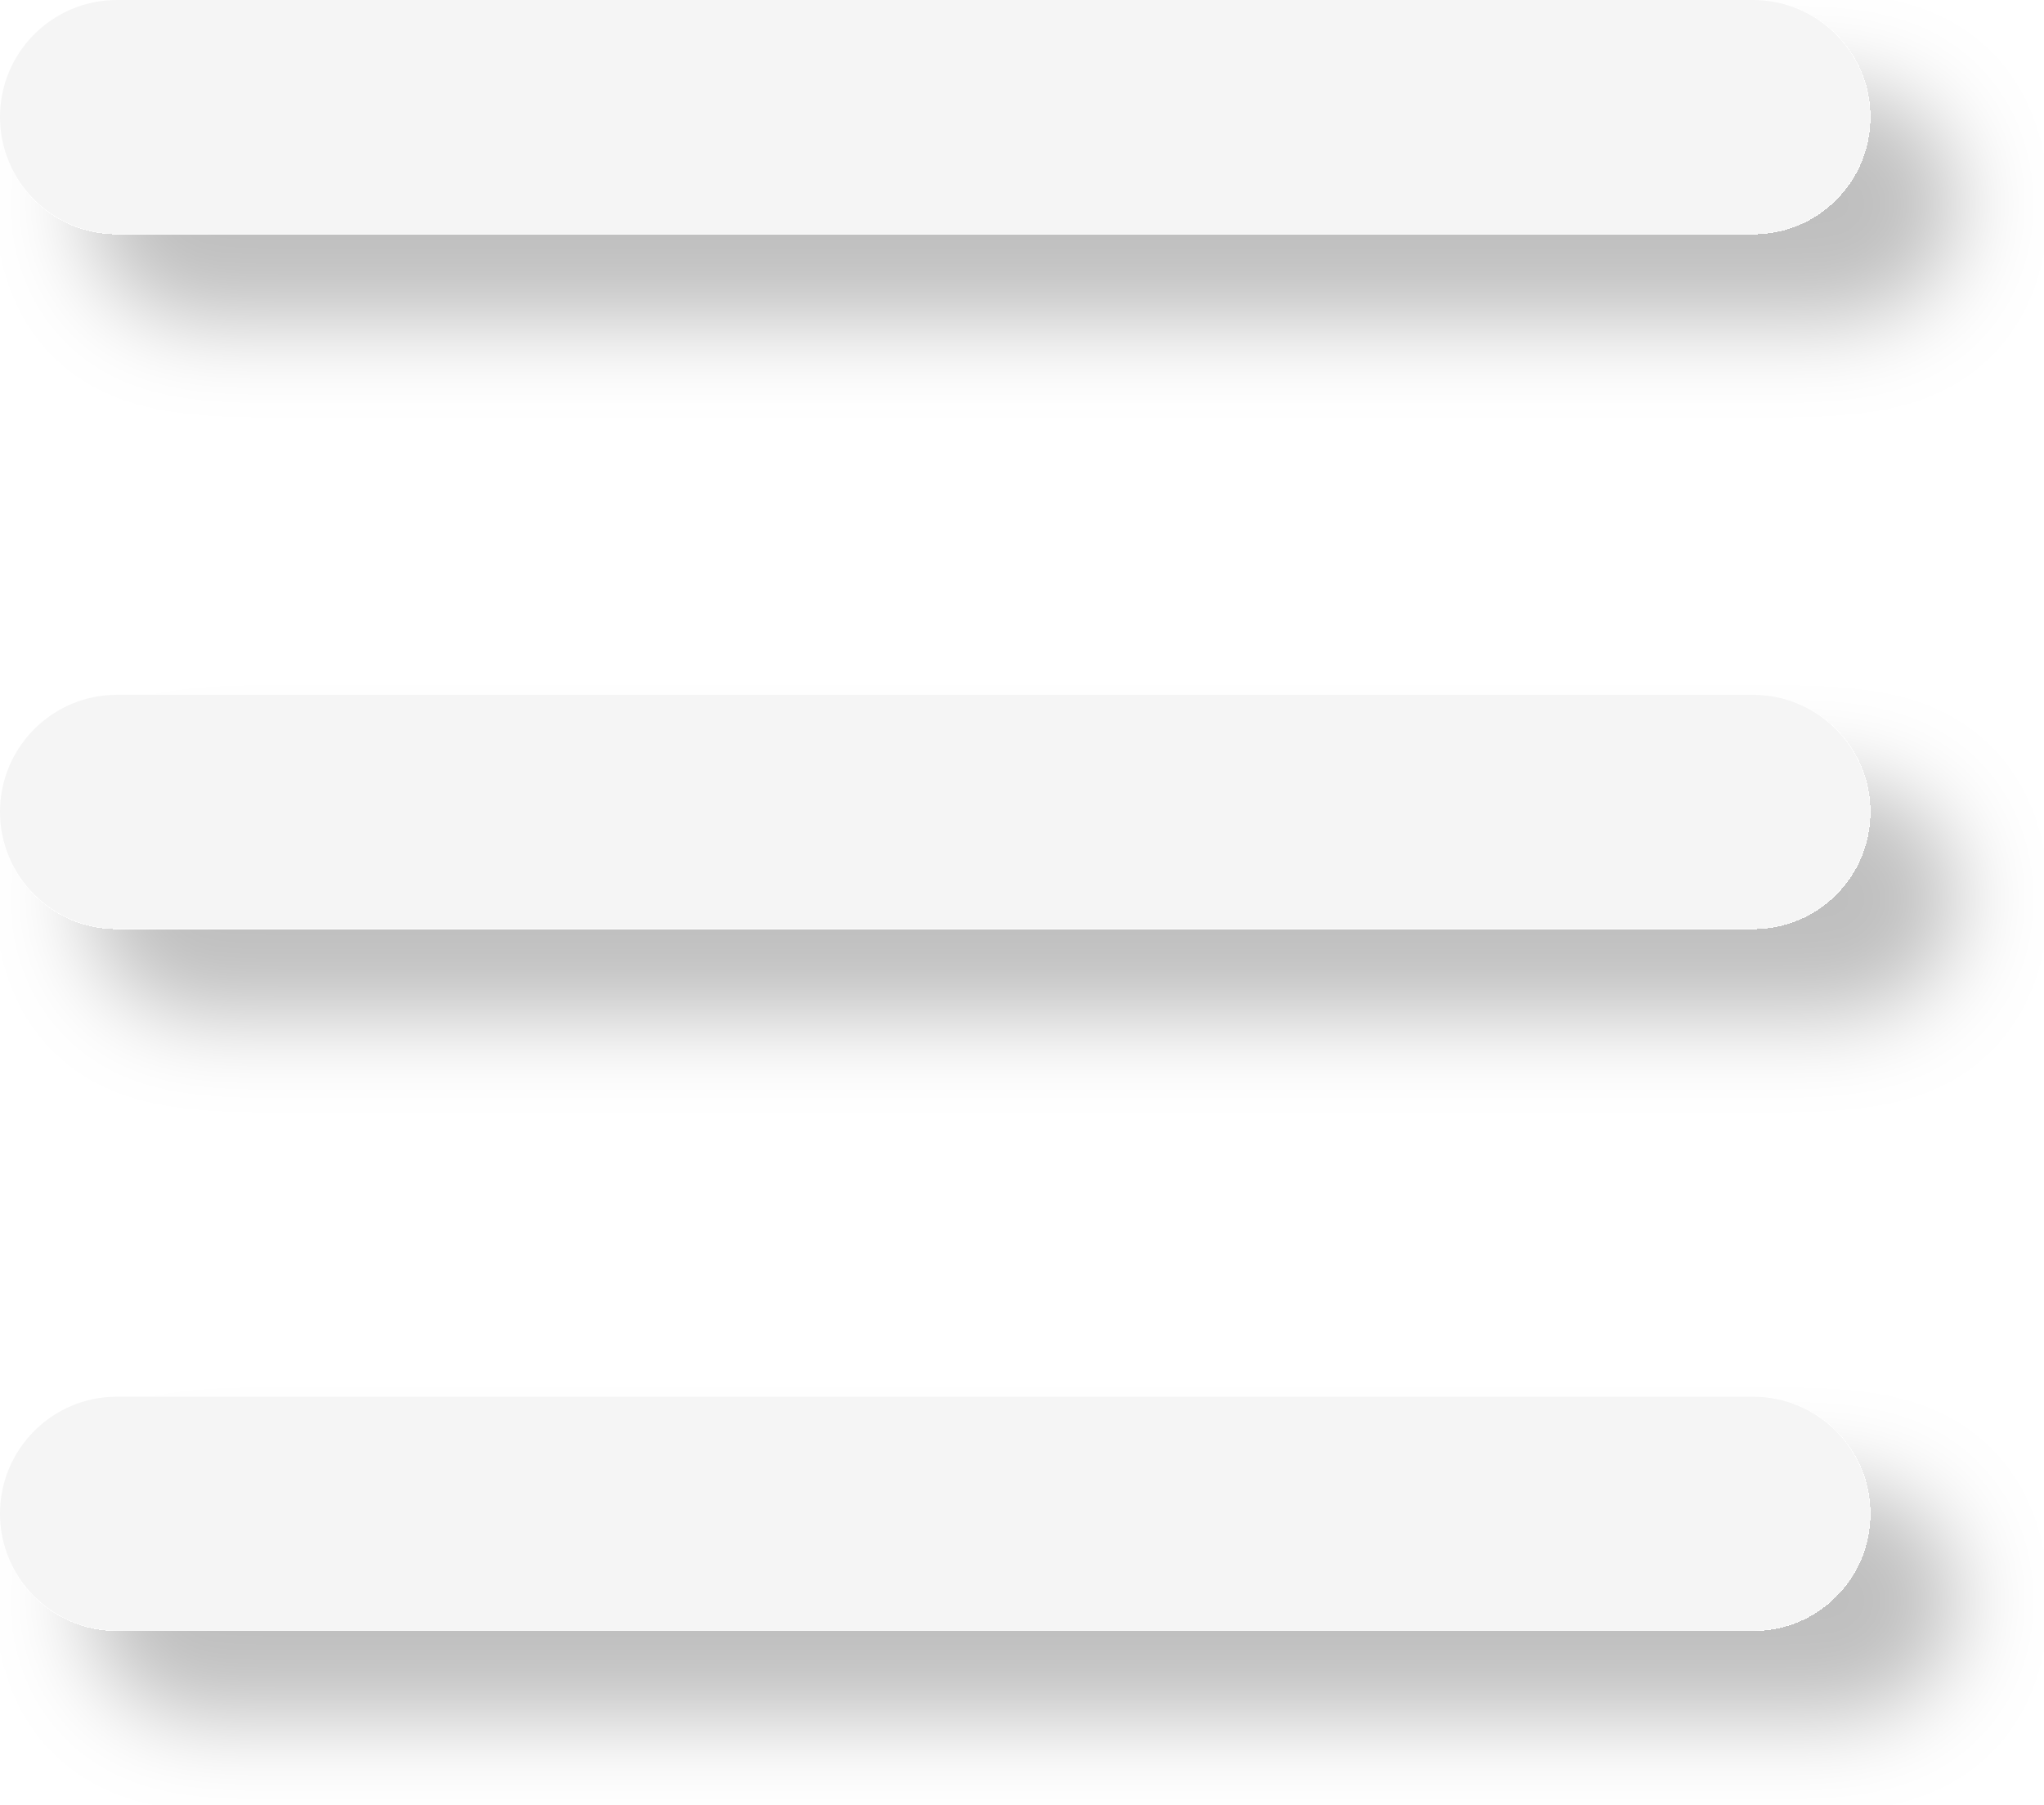
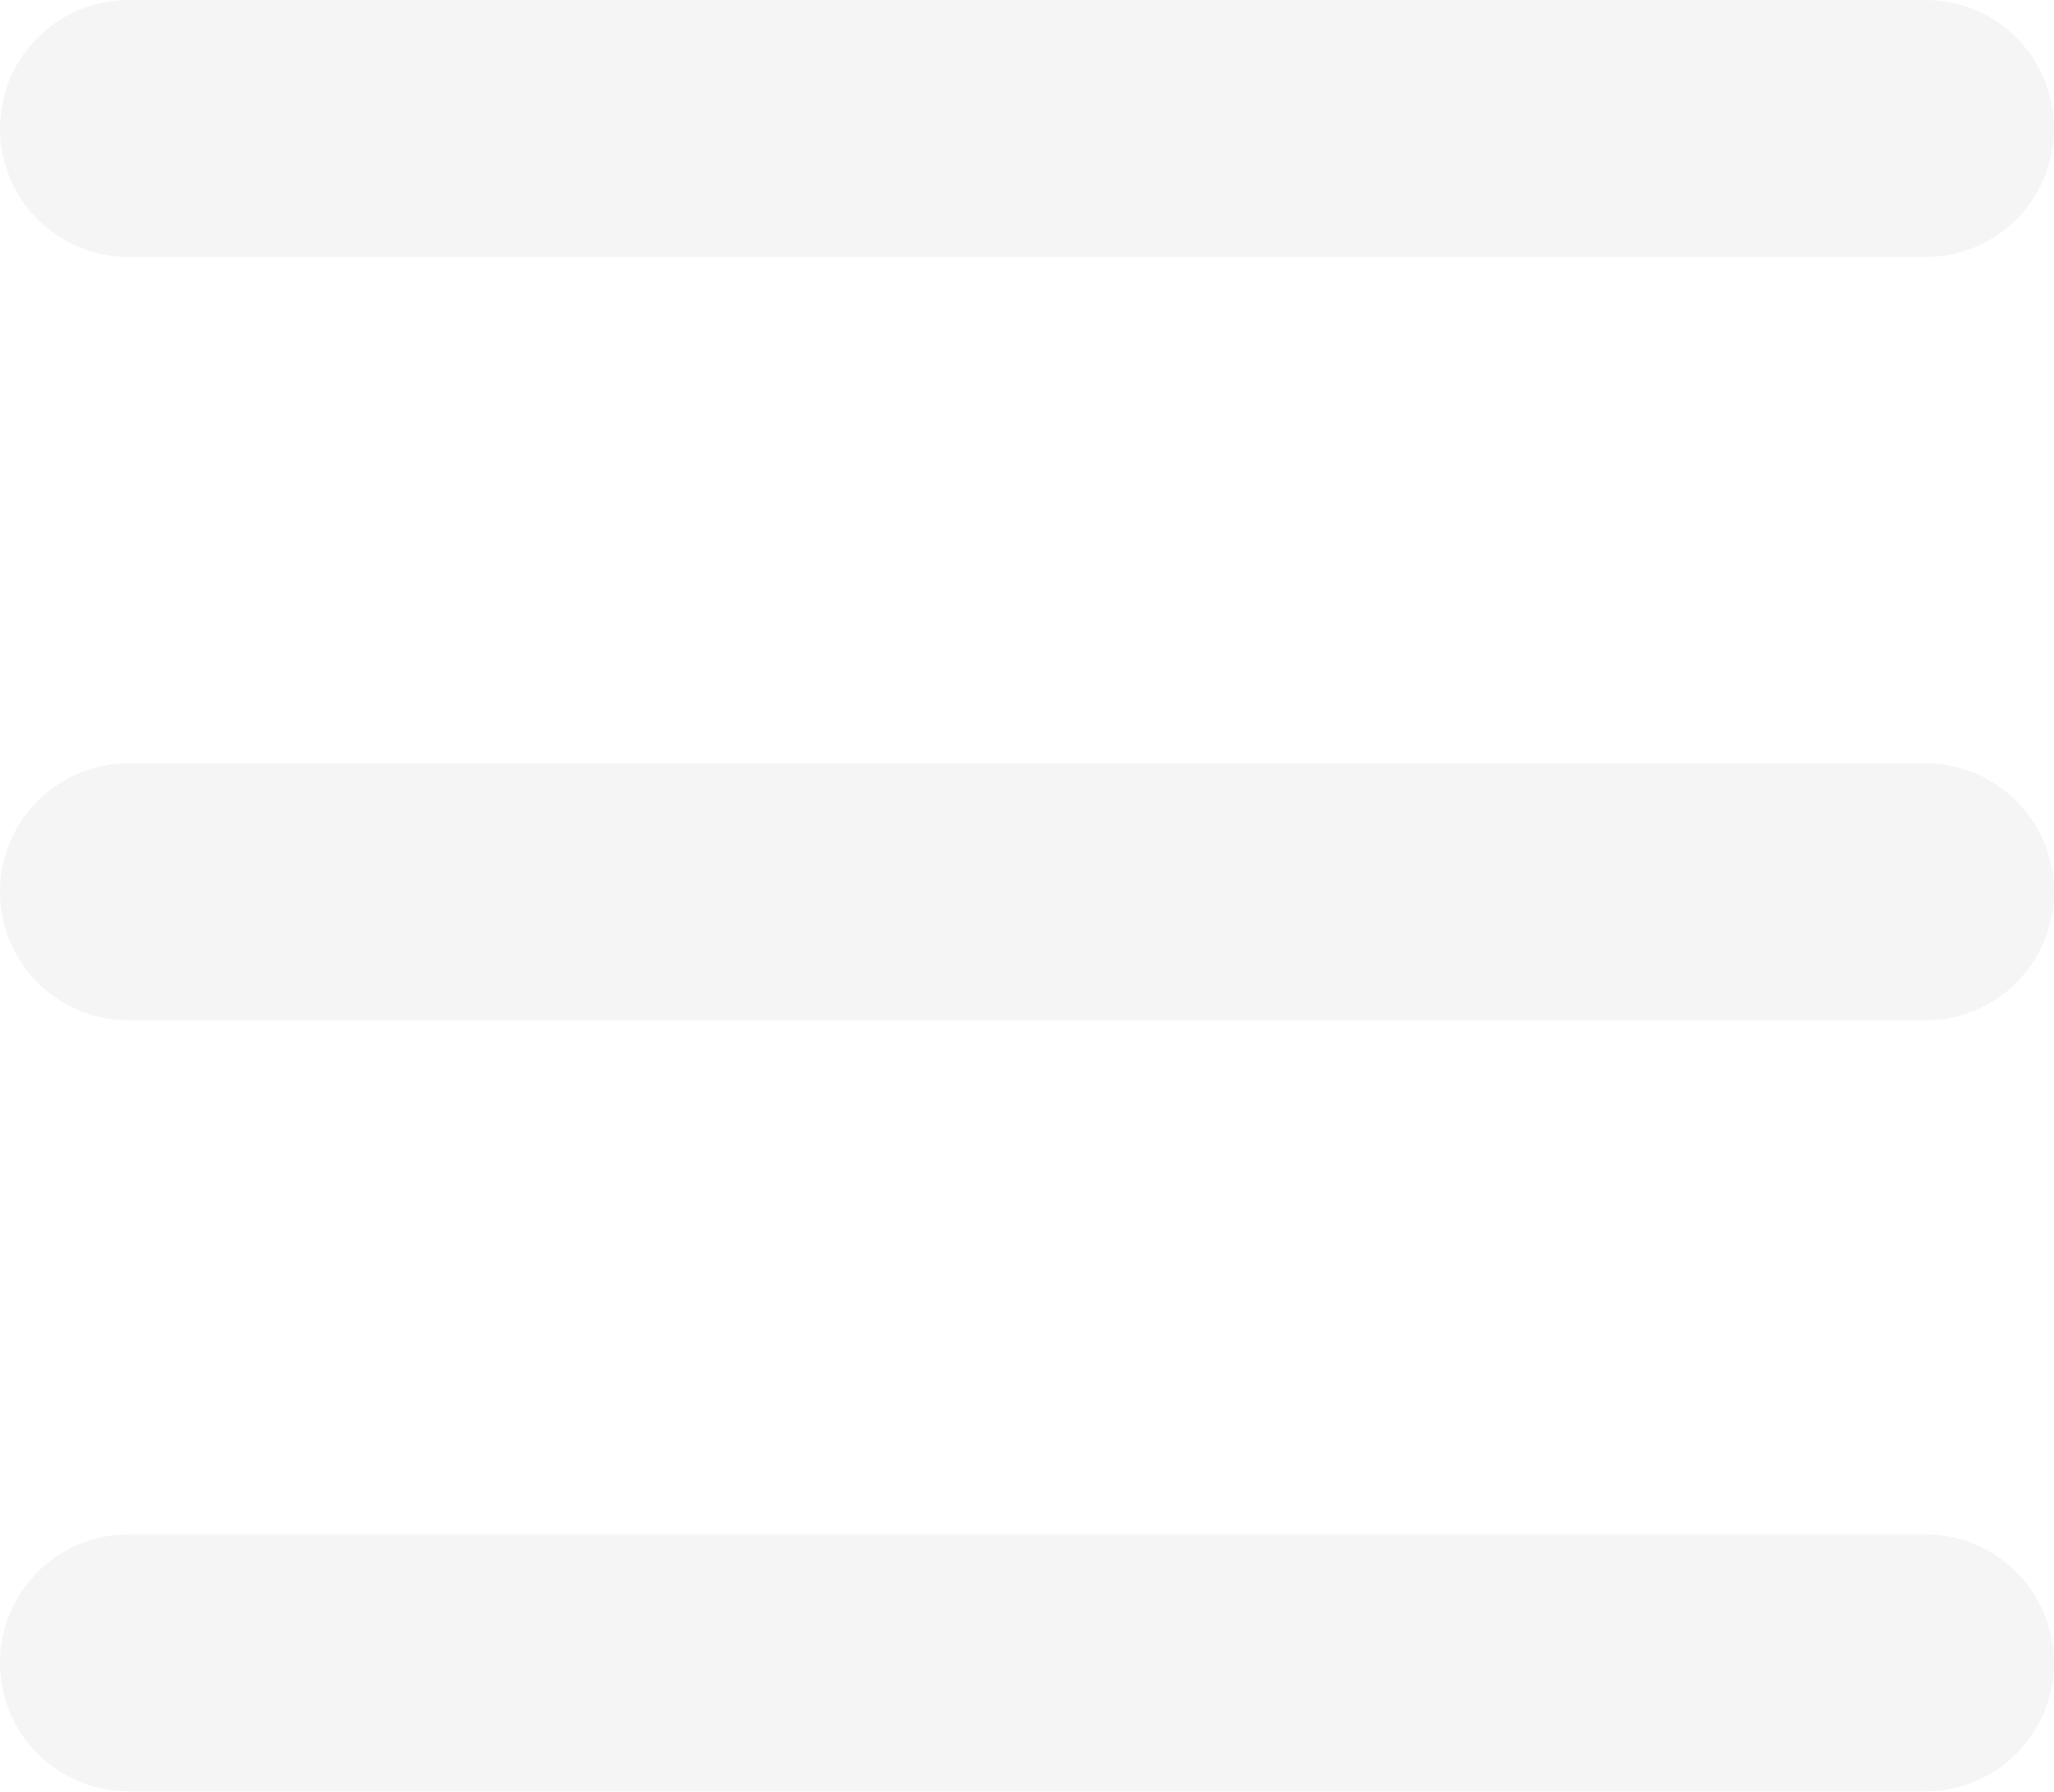
- <svg xmlns="http://www.w3.org/2000/svg" width="94" height="83" viewBox="0 0 94 83" fill="none">
-   <g filter="url(#filter0_d_13_46)">
-     <path d="M5.38 0C2.409 0 0 2.409 0 5.38V5.38C0 8.352 2.409 10.76 5.38 10.76H80.62C83.591 10.76 86 8.352 86 5.38V5.38C86 2.409 83.591 0 80.62 0H5.38ZM5.38 31.958C2.409 31.958 0 34.367 0 37.339V37.339C0 40.31 2.409 42.719 5.38 42.719H80.62C83.591 42.719 86 40.31 86 37.339V37.339C86 34.367 83.591 31.958 80.62 31.958H5.38ZM5.38 64.24C2.409 64.24 0 66.648 0 69.62V69.62C0 72.591 2.409 75 5.38 75H80.62C83.591 75 86 72.591 86 69.62V69.62C86 66.648 83.591 64.24 80.62 64.24H5.38Z" fill="#F5F5F5" />
-   </g>
-   <defs>
-     <filter id="filter0_d_13_46" x="0" y="0" width="94" height="83" filterUnits="userSpaceOnUse" color-interpolation-filters="sRGB">
-       <feFlood flood-opacity="0" result="BackgroundImageFix" />
-       <feColorMatrix in="SourceAlpha" type="matrix" values="0 0 0 0 0 0 0 0 0 0 0 0 0 0 0 0 0 0 127 0" result="hardAlpha" />
-       <feOffset dx="4" dy="4" />
-       <feGaussianBlur stdDeviation="2" />
-       <feComposite in2="hardAlpha" operator="out" />
-       <feColorMatrix type="matrix" values="0 0 0 0 0 0 0 0 0 0 0 0 0 0 0 0 0 0 0.25 0" />
-       <feBlend mode="normal" in2="BackgroundImageFix" result="effect1_dropShadow_13_46" />
-       <feBlend mode="normal" in="SourceGraphic" in2="effect1_dropShadow_13_46" result="shape" />
-     </filter>
-   </defs>
+ <svg xmlns="http://www.w3.org/2000/svg" width="86" height="75" viewBox="0 0 86 75" fill="none">
+   <path d="M5.38 0C2.409 0 0 2.409 0 5.38V5.38C0 8.352 2.409 10.76 5.38 10.76H80.62C83.591 10.76 86 8.352 86 5.38V5.38C86 2.409 83.591 0 80.62 0H5.38ZM5.38 31.958C2.409 31.958 0 34.367 0 37.339V37.339C0 40.31 2.409 42.719 5.38 42.719H80.62C83.591 42.719 86 40.31 86 37.339V37.339C86 34.367 83.591 31.958 80.62 31.958H5.38ZM5.38 64.24C2.409 64.24 0 66.648 0 69.62V69.62C0 72.591 2.409 75 5.38 75H80.62C83.591 75 86 72.591 86 69.62V69.62C86 66.648 83.591 64.24 80.62 64.24H5.38Z" fill="#F5F5F5" />
</svg>
